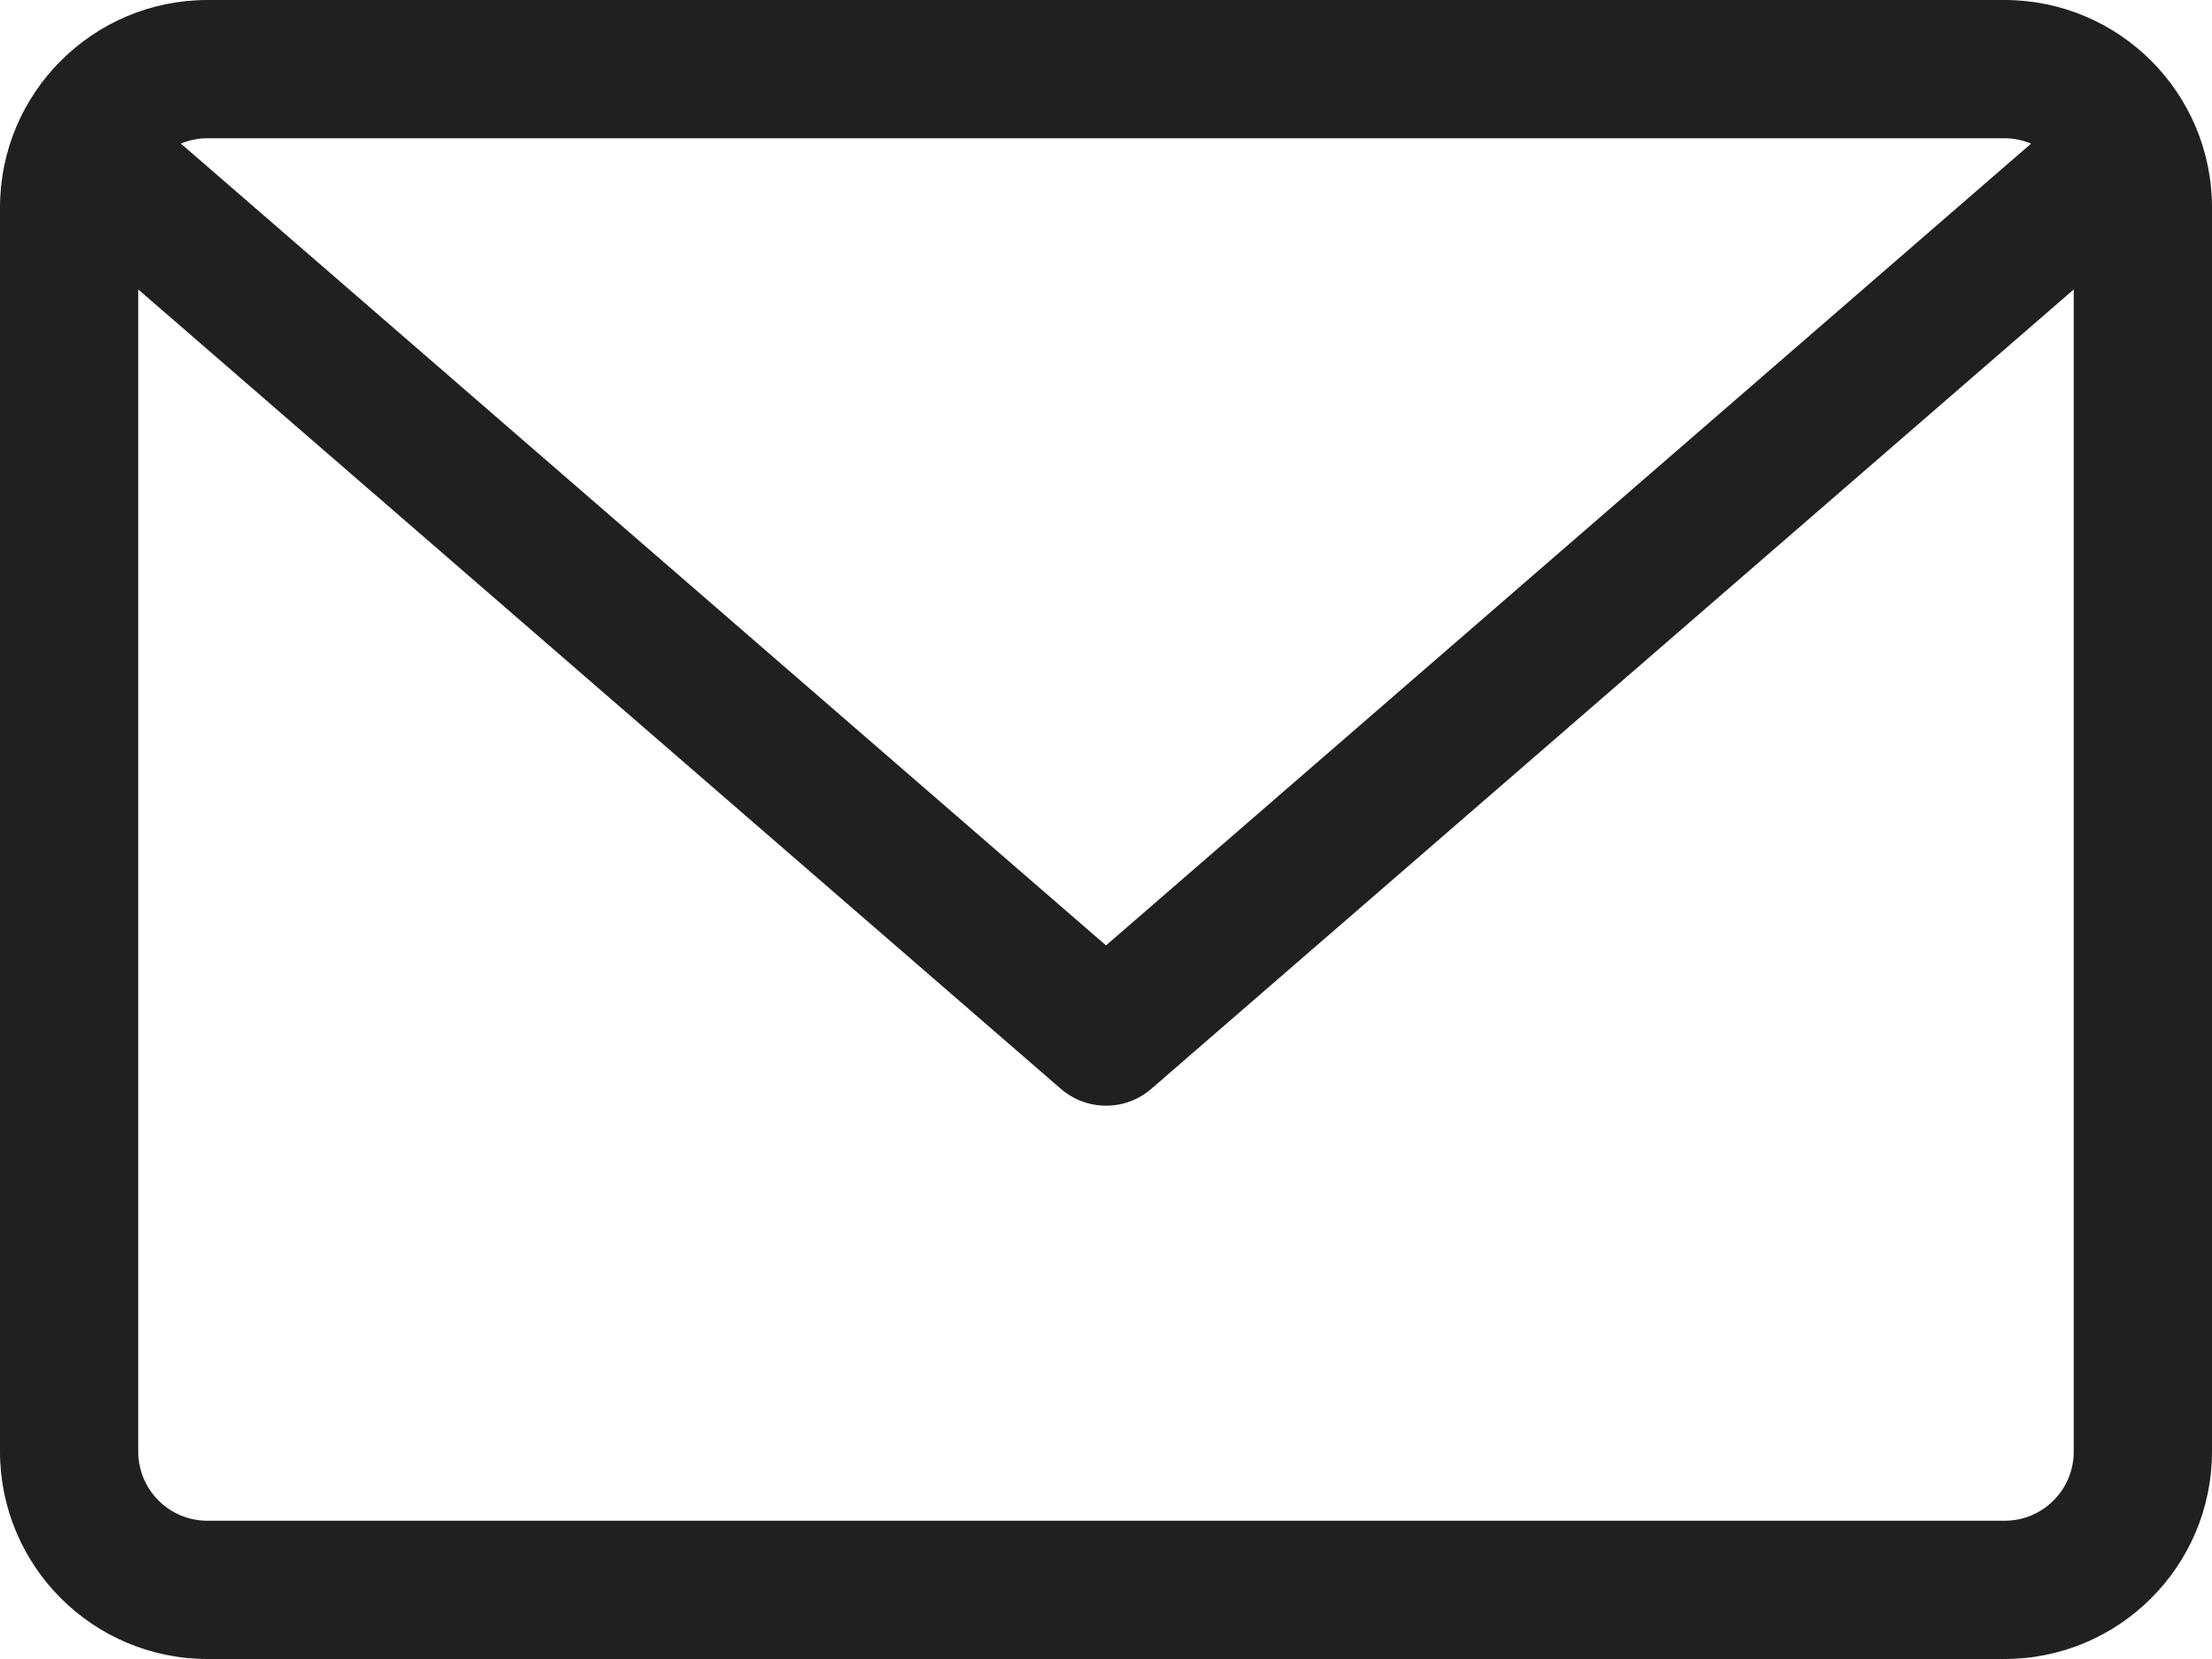
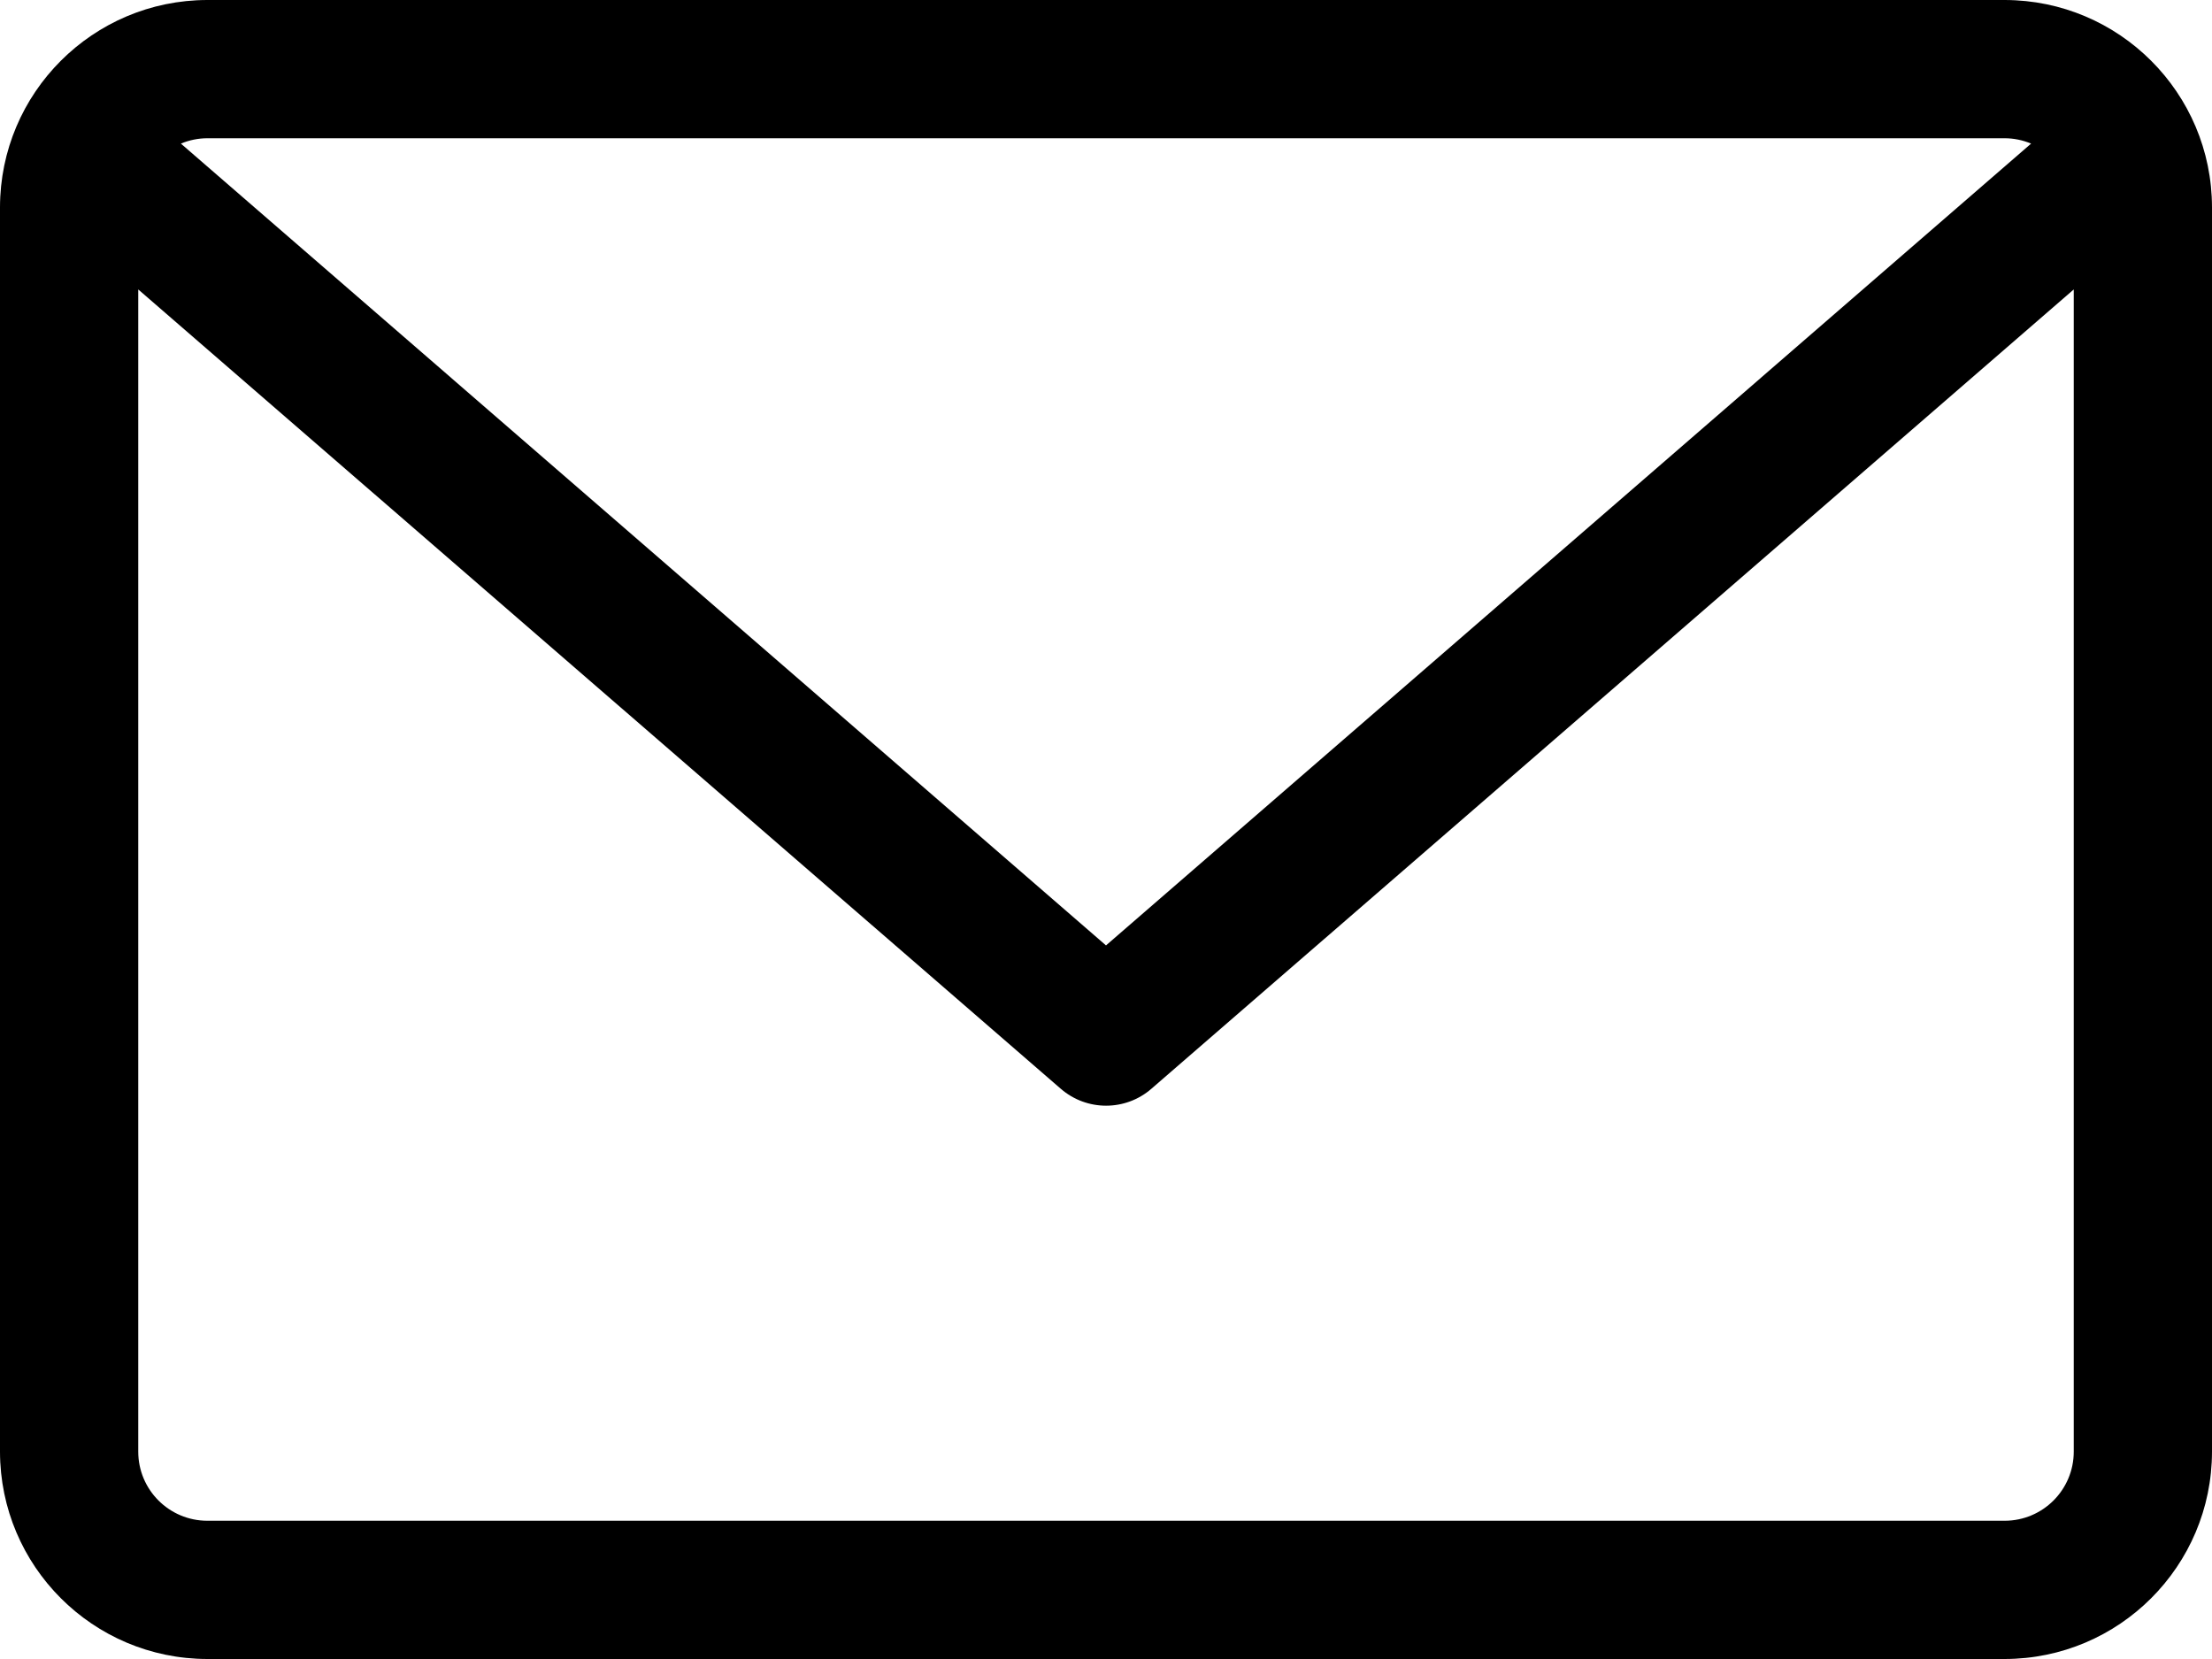
<svg xmlns="http://www.w3.org/2000/svg" id="Capa_1" data-name="Capa 1" viewBox="0 0 512 384">
-   <defs>
-     <style>.cls-1{fill:#202020;}</style>
-   </defs>
  <path class="cls-1" d="M464,64H48A48.05,48.05,0,0,0,0,112V400a48.05,48.05,0,0,0,48,48H464a48.05,48.05,0,0,0,48-48V112A48.05,48.05,0,0,0,464,64Zm0,32a15.91,15.91,0,0,1,6.13,1.24L256,282.83,41.87,97.24A15.93,15.93,0,0,1,48,96H464Zm0,320H48a16,16,0,0,1-16-16V131l213.52,185a16,16,0,0,0,21,0L480,131V400A16,16,0,0,1,464,416Z" transform="translate(0 -64)" />
</svg>
